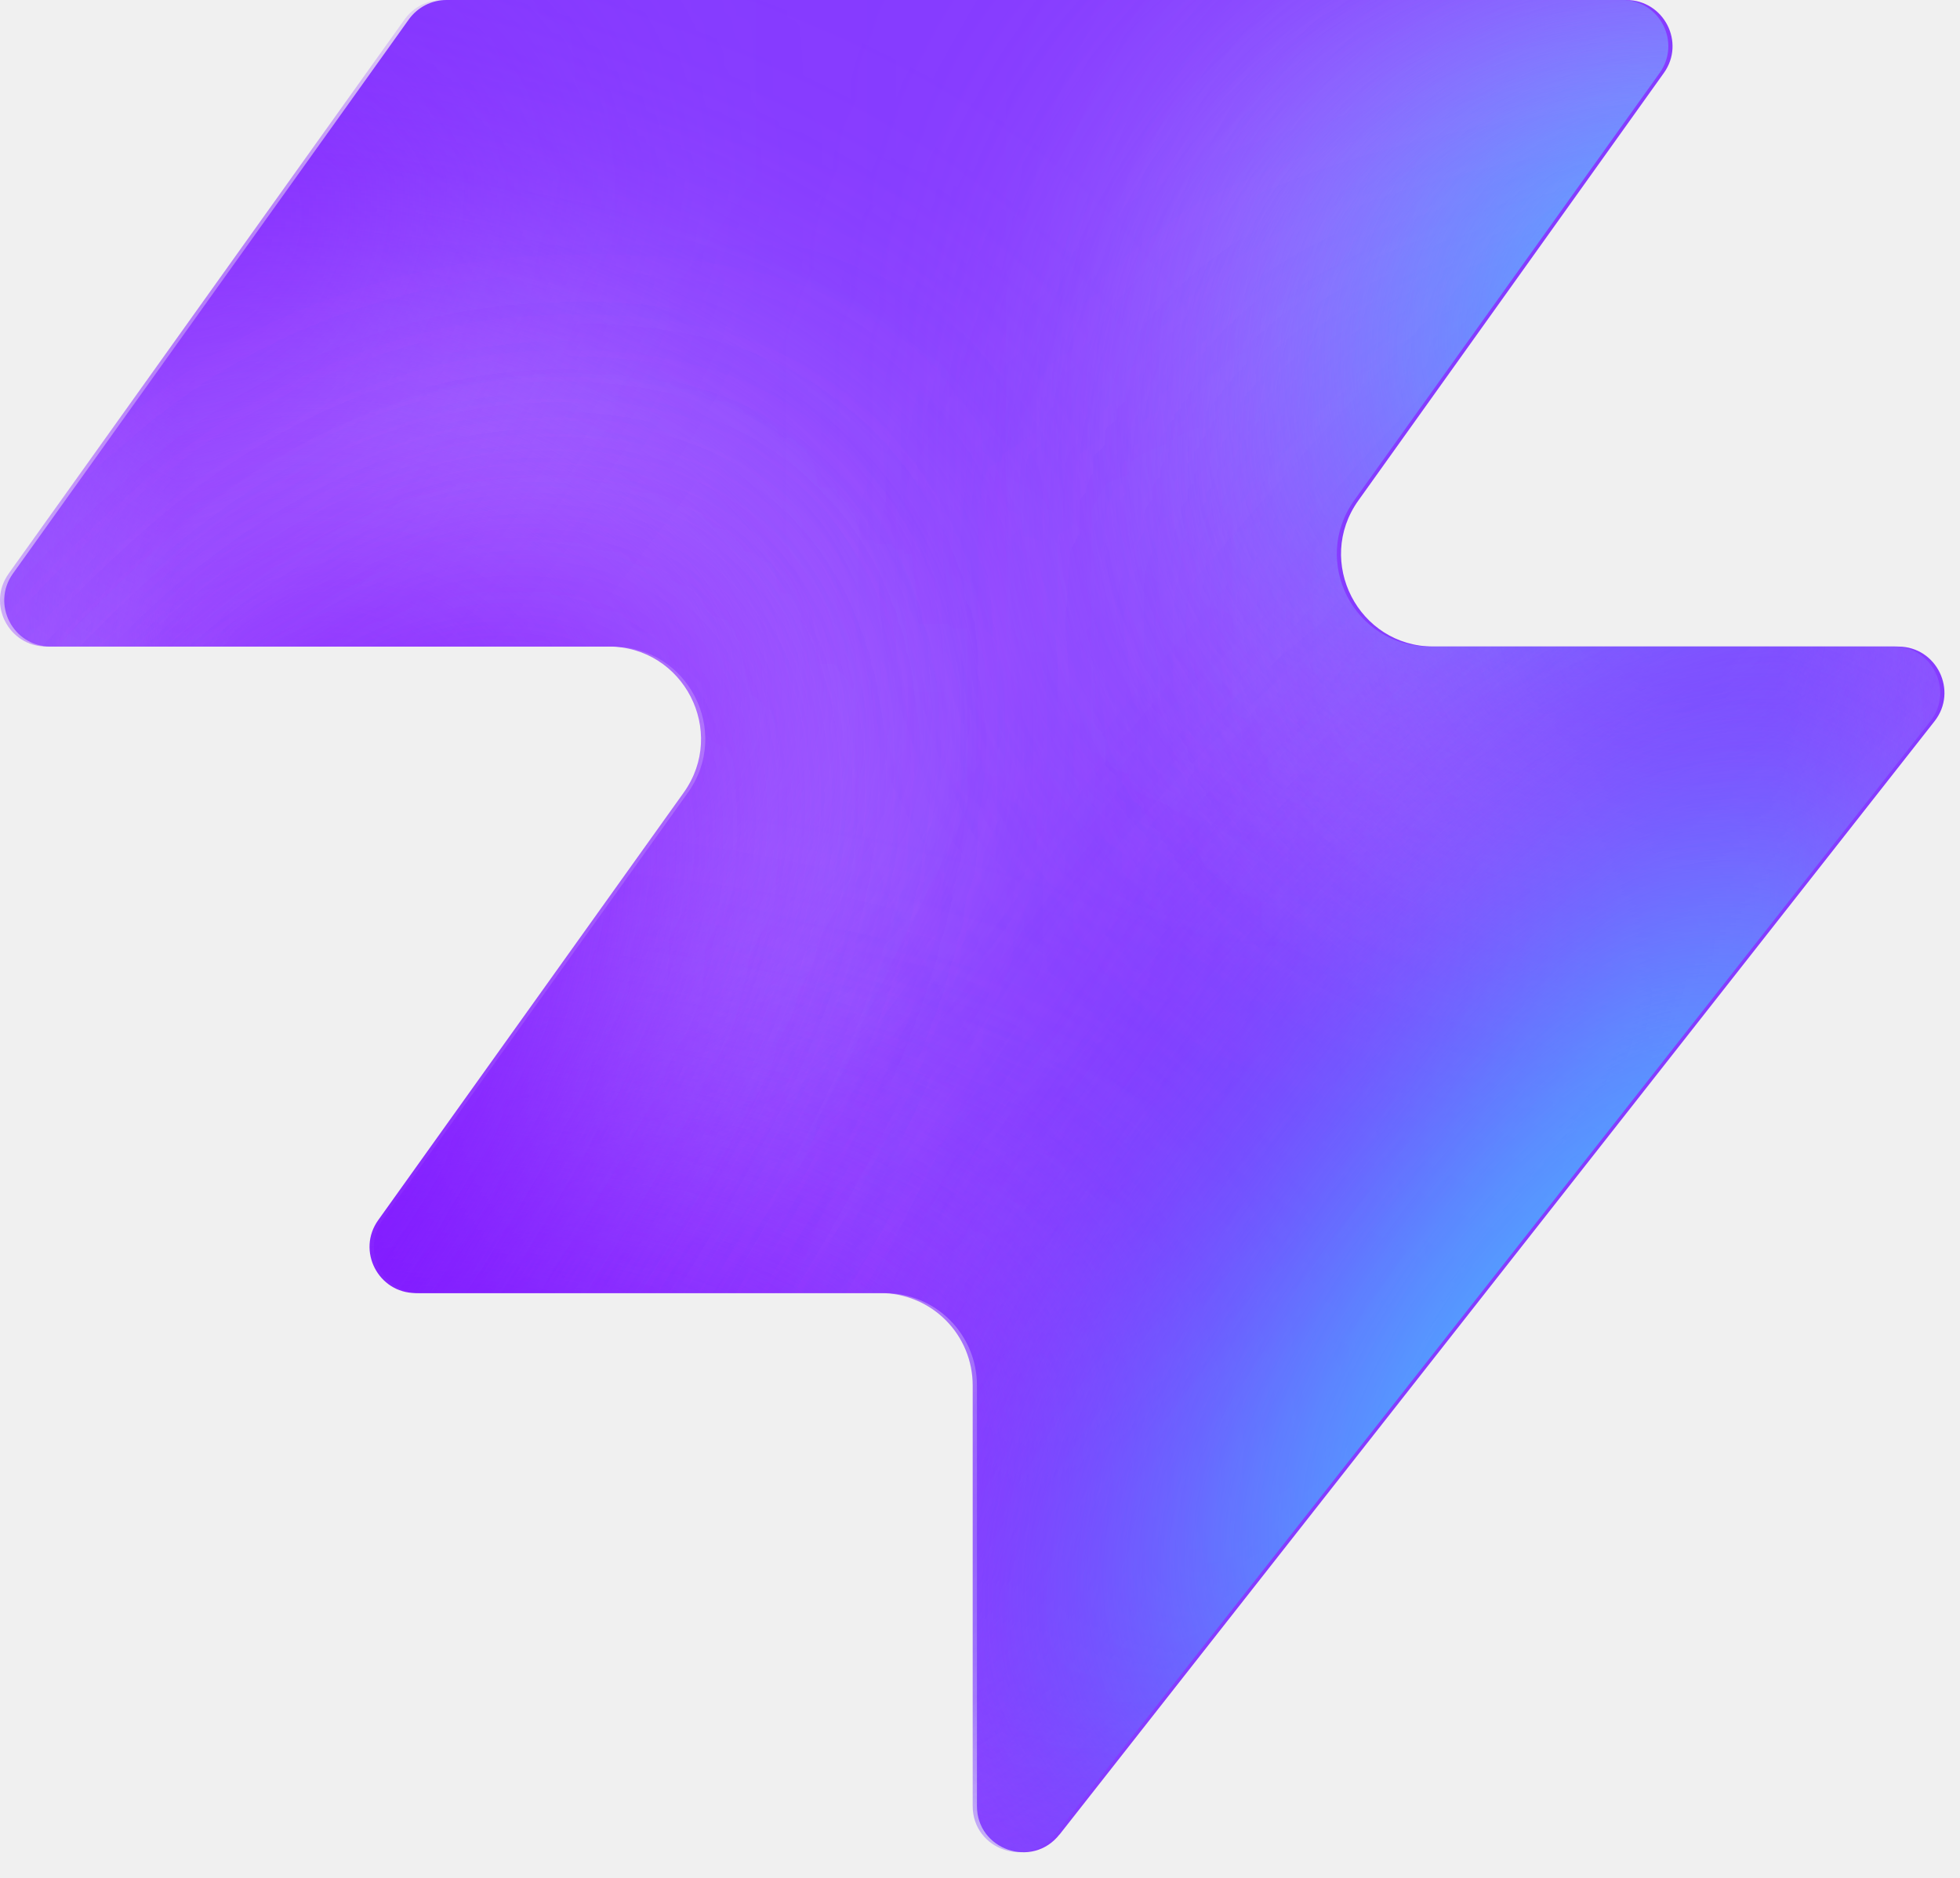
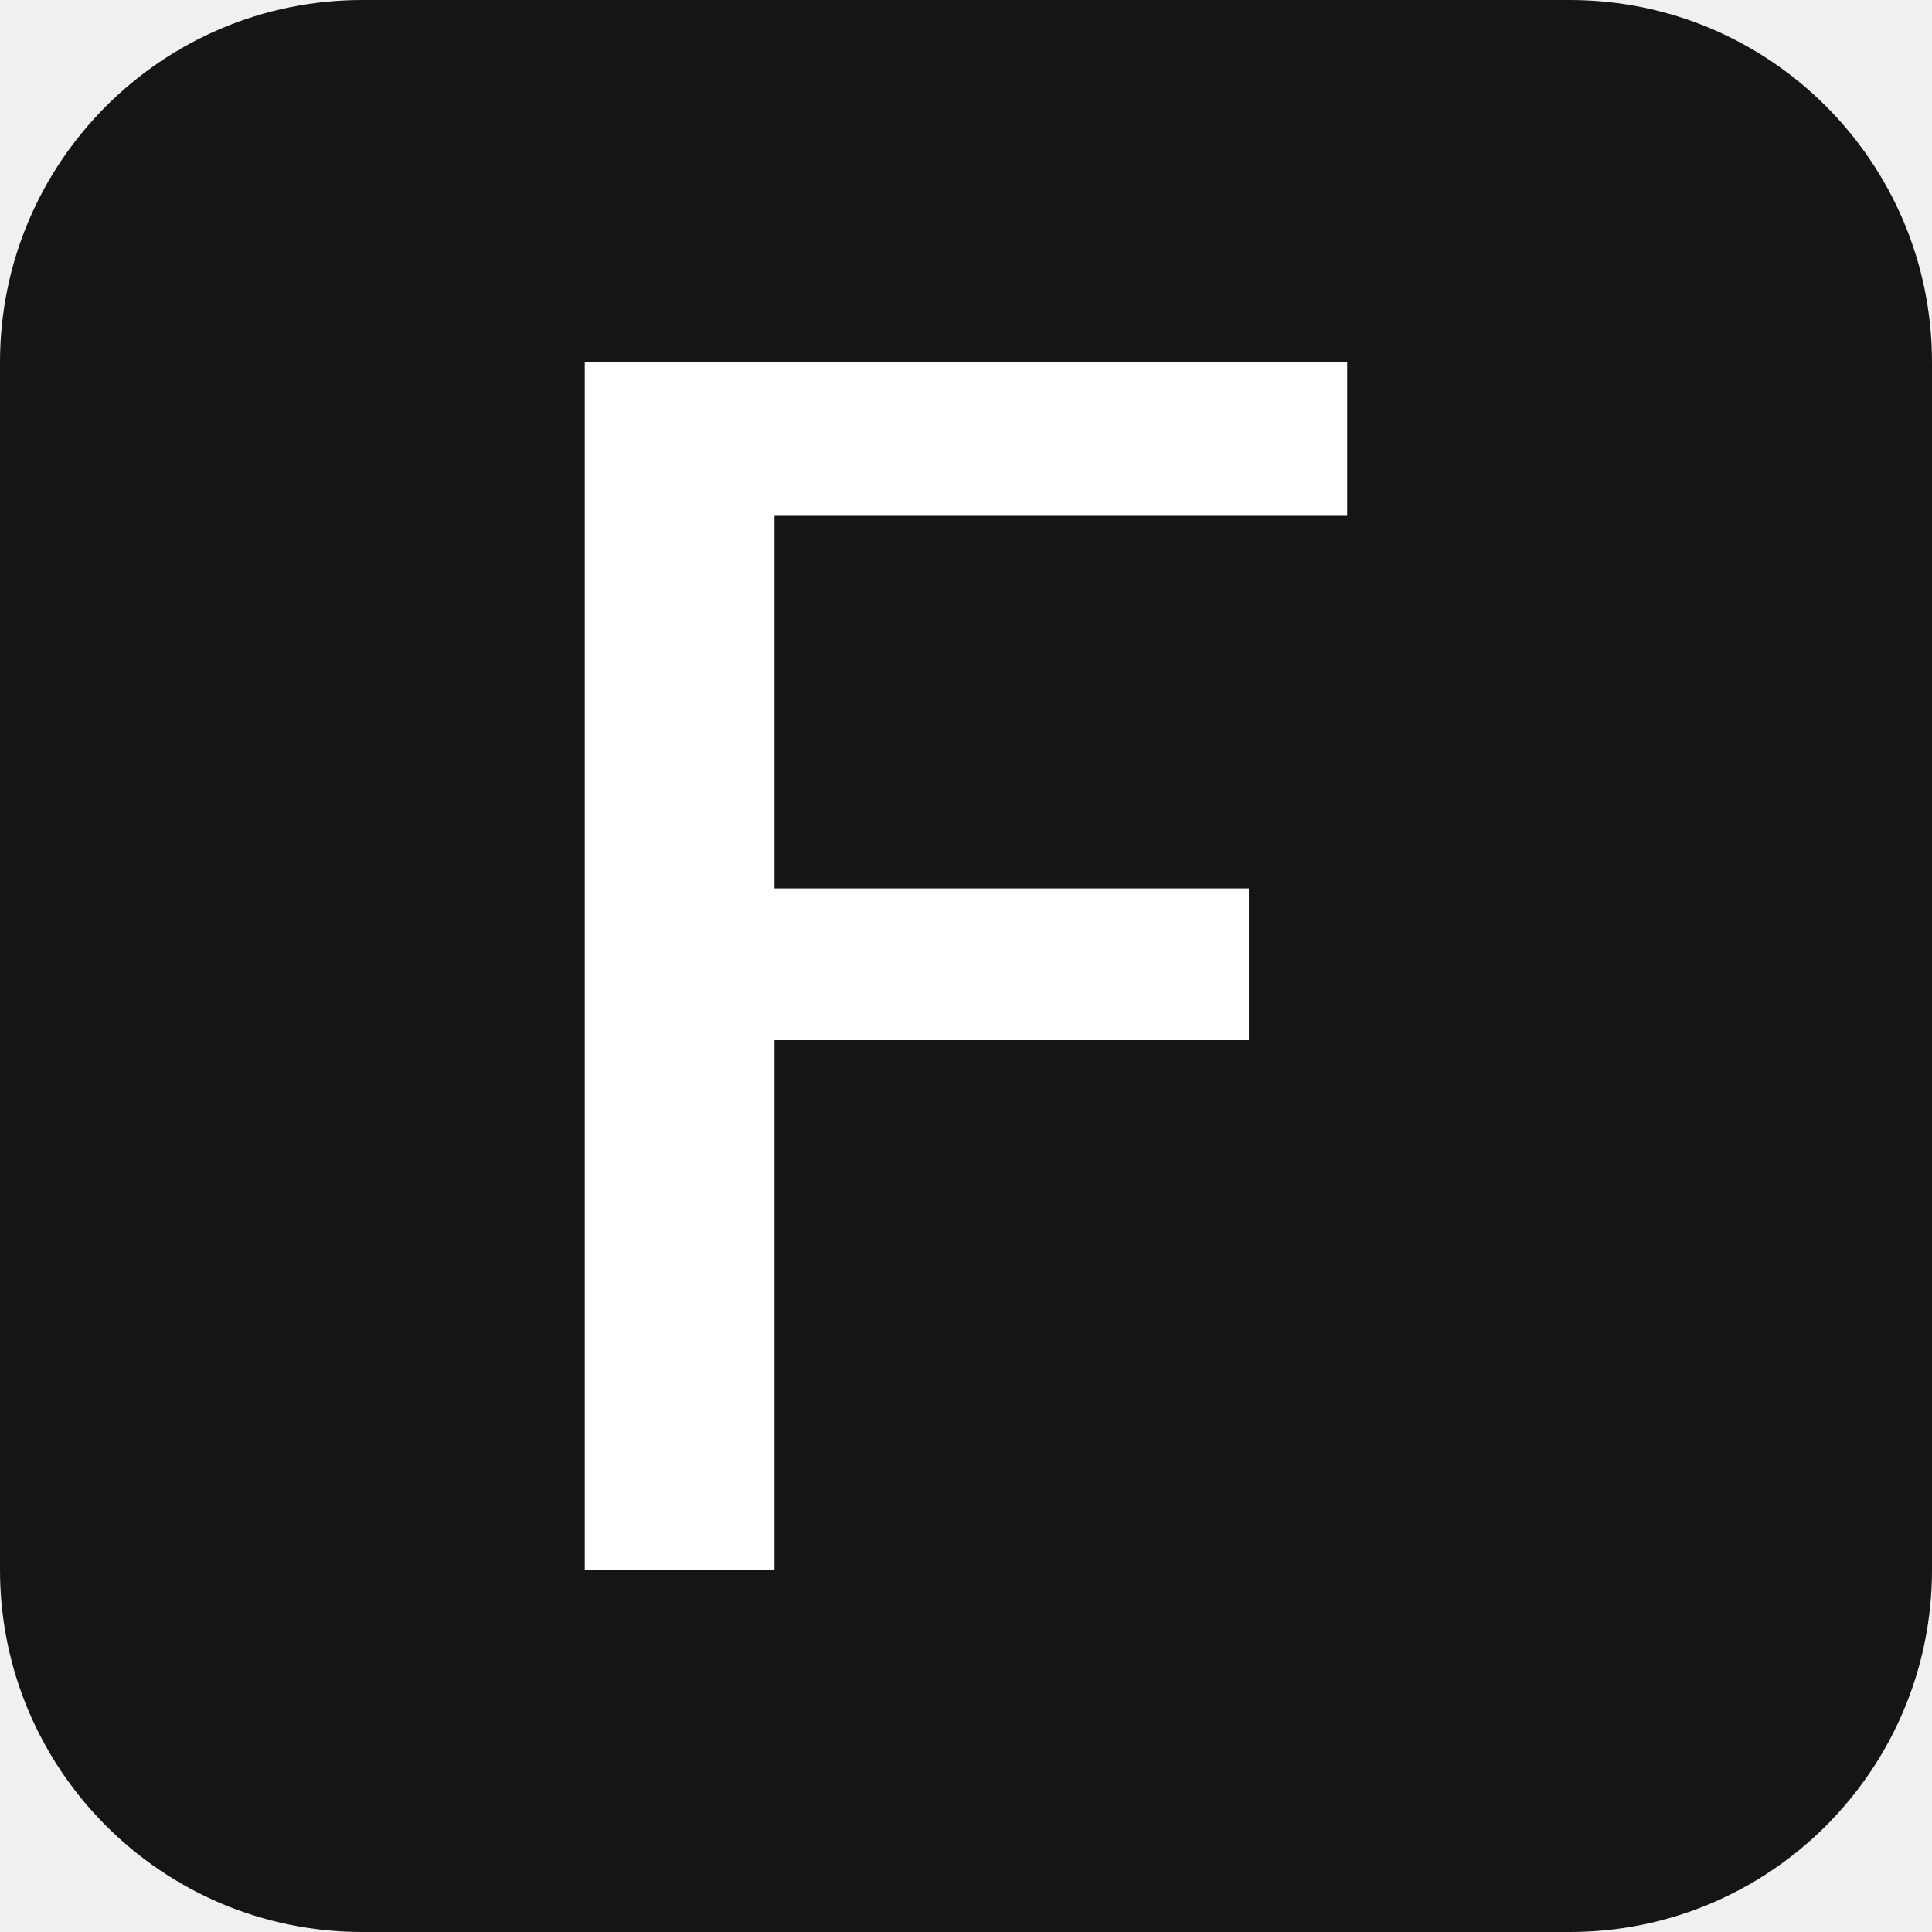
- <svg xmlns="http://www.w3.org/2000/svg" width="48" height="46" fill="none" viewBox="0 0 48 46">
-   <path fill="#863bff" d="M25.946 44.938c-.664.845-2.021.375-2.021-.698V33.937a2.26 2.26 0 0 0-2.262-2.262H10.287c-.92 0-1.456-1.04-.92-1.788l7.48-10.471c1.07-1.497 0-3.578-1.842-3.578H1.237c-.92 0-1.456-1.04-.92-1.788L10.013.474c.214-.297.556-.474.92-.474h28.894c.92 0 1.456 1.04.92 1.788l-7.48 10.471c-1.07 1.498 0 3.579 1.842 3.579h11.377c.943 0 1.473 1.088.89 1.83L25.947 44.94z" style="fill:#863bff;fill:color(display-p3 .525 .23 1);fill-opacity:1" />
-   <mask id="a" width="48" height="46" x="0" y="0" maskUnits="userSpaceOnUse" style="mask-type:alpha">
-     <path fill="#000" d="M25.842 44.938c-.664.844-2.021.375-2.021-.698V33.937a2.26 2.26 0 0 0-2.262-2.262H10.183c-.92 0-1.456-1.04-.92-1.788l7.48-10.471c1.07-1.498 0-3.579-1.842-3.579H1.133c-.92 0-1.456-1.04-.92-1.787L9.91.473c.214-.297.556-.474.92-.474h28.894c.92 0 1.456 1.04.92 1.788l-7.48 10.471c-1.07 1.498 0 3.578 1.842 3.578h11.377c.943 0 1.473 1.088.89 1.832L25.843 44.94z" style="fill:#000;fill-opacity:1" />
-   </mask>
-   <g mask="url(#a)">
-     <g filter="url(#b)">
-       <ellipse cx="5.508" cy="14.704" fill="#ede6ff" rx="5.508" ry="14.704" style="fill:#ede6ff;fill:color(display-p3 .927 .903 1);fill-opacity:1" transform="matrix(.00324 1 1 -.00324 -4.47 31.516)" />
-     </g>
-     <g filter="url(#c)">
-       <ellipse cx="10.399" cy="29.851" fill="#ede6ff" rx="10.399" ry="29.851" style="fill:#ede6ff;fill:color(display-p3 .927 .903 1);fill-opacity:1" transform="matrix(.00324 1 1 -.00324 -39.328 7.883)" />
-     </g>
-     <g filter="url(#d)">
-       <ellipse cx="5.508" cy="30.487" fill="#7e14ff" rx="5.508" ry="30.487" style="fill:#7e14ff;fill:color(display-p3 .492 .077 1);fill-opacity:1" transform="rotate(89.814 -25.913 -14.639)scale(1 -1)" />
-     </g>
-     <g filter="url(#e)">
-       <ellipse cx="5.508" cy="30.599" fill="#7e14ff" rx="5.508" ry="30.599" style="fill:#7e14ff;fill:color(display-p3 .492 .077 1);fill-opacity:1" transform="rotate(89.814 -32.644 -3.334)scale(1 -1)" />
-     </g>
-     <g filter="url(#f)">
-       <ellipse cx="5.508" cy="30.599" fill="#7e14ff" rx="5.508" ry="30.599" style="fill:#7e14ff;fill:color(display-p3 .492 .077 1);fill-opacity:1" transform="matrix(.00324 1 1 -.00324 -34.34 30.47)" />
-     </g>
-     <g filter="url(#g)">
-       <ellipse cx="14.072" cy="22.078" fill="#ede6ff" rx="14.072" ry="22.078" style="fill:#ede6ff;fill:color(display-p3 .927 .903 1);fill-opacity:1" transform="rotate(93.35 24.506 48.493)scale(-1 1)" />
-     </g>
-     <g filter="url(#h)">
-       <ellipse cx="3.47" cy="21.501" fill="#7e14ff" rx="3.47" ry="21.501" style="fill:#7e14ff;fill:color(display-p3 .492 .077 1);fill-opacity:1" transform="rotate(89.009 28.708 47.59)scale(-1 1)" />
-     </g>
-     <g filter="url(#i)">
-       <ellipse cx="3.47" cy="21.501" fill="#7e14ff" rx="3.47" ry="21.501" style="fill:#7e14ff;fill:color(display-p3 .492 .077 1);fill-opacity:1" transform="rotate(89.009 28.708 47.59)scale(-1 1)" />
-     </g>
-     <g filter="url(#j)">
-       <ellipse cx=".387" cy="8.972" fill="#7e14ff" rx="4.407" ry="29.108" style="fill:#7e14ff;fill:color(display-p3 .492 .077 1);fill-opacity:1" transform="rotate(39.51 .387 8.972)" />
-     </g>
-     <g filter="url(#k)">
-       <ellipse cx="47.523" cy="-6.092" fill="#7e14ff" rx="4.407" ry="29.108" style="fill:#7e14ff;fill:color(display-p3 .492 .077 1);fill-opacity:1" transform="rotate(37.892 47.523 -6.092)" />
-     </g>
-     <g filter="url(#l)">
-       <ellipse cx="41.412" cy="6.333" fill="#47bfff" rx="5.971" ry="9.665" style="fill:#47bfff;fill:color(display-p3 .28 .748 1);fill-opacity:1" transform="rotate(37.892 41.412 6.333)" />
-     </g>
-     <g filter="url(#m)">
-       <ellipse cx="-1.879" cy="38.332" fill="#7e14ff" rx="4.407" ry="29.108" style="fill:#7e14ff;fill:color(display-p3 .492 .077 1);fill-opacity:1" transform="rotate(37.892 -1.88 38.332)" />
-     </g>
-     <g filter="url(#n)">
-       <ellipse cx="-1.879" cy="38.332" fill="#7e14ff" rx="4.407" ry="29.108" style="fill:#7e14ff;fill:color(display-p3 .492 .077 1);fill-opacity:1" transform="rotate(37.892 -1.88 38.332)" />
-     </g>
-     <g filter="url(#o)">
-       <ellipse cx="35.651" cy="29.907" fill="#7e14ff" rx="4.407" ry="29.108" style="fill:#7e14ff;fill:color(display-p3 .492 .077 1);fill-opacity:1" transform="rotate(37.892 35.651 29.907)" />
-     </g>
-     <g filter="url(#p)">
-       <ellipse cx="38.418" cy="32.4" fill="#47bfff" rx="5.971" ry="15.297" style="fill:#47bfff;fill:color(display-p3 .28 .748 1);fill-opacity:1" transform="rotate(37.892 38.418 32.4)" />
-     </g>
+ <svg xmlns="http://www.w3.org/2000/svg" viewBox="0 0 32 32">
+   <rect width="32" height="32" rx="6" fill="#151515" />
+   <g transform="translate(7.9714 26) scale(0.02857 -0.02857)">
+     <path fill="#ffffff" d="M60 0V700H502V611H170V395H445V307H170V0Z" />
  </g>
-   <defs>
-     <filter id="b" width="60.045" height="41.654" x="-19.77" y="16.149" color-interpolation-filters="sRGB" filterUnits="userSpaceOnUse">
-       <feFlood flood-opacity="0" result="BackgroundImageFix" />
-       <feBlend in="SourceGraphic" in2="BackgroundImageFix" result="shape" />
-       <feGaussianBlur result="effect1_foregroundBlur_2002_17158" stdDeviation="7.659" />
-     </filter>
-     <filter id="c" width="90.34" height="51.437" x="-54.613" y="-7.533" color-interpolation-filters="sRGB" filterUnits="userSpaceOnUse">
-       <feFlood flood-opacity="0" result="BackgroundImageFix" />
-       <feBlend in="SourceGraphic" in2="BackgroundImageFix" result="shape" />
-       <feGaussianBlur result="effect1_foregroundBlur_2002_17158" stdDeviation="7.659" />
-     </filter>
-     <filter id="d" width="79.355" height="29.4" x="-49.64" y="2.03" color-interpolation-filters="sRGB" filterUnits="userSpaceOnUse">
-       <feFlood flood-opacity="0" result="BackgroundImageFix" />
-       <feBlend in="SourceGraphic" in2="BackgroundImageFix" result="shape" />
-       <feGaussianBlur result="effect1_foregroundBlur_2002_17158" stdDeviation="4.596" />
-     </filter>
-     <filter id="e" width="79.579" height="29.4" x="-45.045" y="20.029" color-interpolation-filters="sRGB" filterUnits="userSpaceOnUse">
-       <feFlood flood-opacity="0" result="BackgroundImageFix" />
-       <feBlend in="SourceGraphic" in2="BackgroundImageFix" result="shape" />
-       <feGaussianBlur result="effect1_foregroundBlur_2002_17158" stdDeviation="4.596" />
-     </filter>
-     <filter id="f" width="79.579" height="29.4" x="-43.513" y="21.178" color-interpolation-filters="sRGB" filterUnits="userSpaceOnUse">
-       <feFlood flood-opacity="0" result="BackgroundImageFix" />
-       <feBlend in="SourceGraphic" in2="BackgroundImageFix" result="shape" />
-       <feGaussianBlur result="effect1_foregroundBlur_2002_17158" stdDeviation="4.596" />
-     </filter>
-     <filter id="g" width="74.749" height="58.852" x="15.756" y="-17.901" color-interpolation-filters="sRGB" filterUnits="userSpaceOnUse">
-       <feFlood flood-opacity="0" result="BackgroundImageFix" />
-       <feBlend in="SourceGraphic" in2="BackgroundImageFix" result="shape" />
-       <feGaussianBlur result="effect1_foregroundBlur_2002_17158" stdDeviation="7.659" />
-     </filter>
-     <filter id="h" width="61.377" height="25.362" x="23.548" y="2.284" color-interpolation-filters="sRGB" filterUnits="userSpaceOnUse">
-       <feFlood flood-opacity="0" result="BackgroundImageFix" />
-       <feBlend in="SourceGraphic" in2="BackgroundImageFix" result="shape" />
-       <feGaussianBlur result="effect1_foregroundBlur_2002_17158" stdDeviation="4.596" />
-     </filter>
-     <filter id="i" width="61.377" height="25.362" x="23.548" y="2.284" color-interpolation-filters="sRGB" filterUnits="userSpaceOnUse">
-       <feFlood flood-opacity="0" result="BackgroundImageFix" />
-       <feBlend in="SourceGraphic" in2="BackgroundImageFix" result="shape" />
-       <feGaussianBlur result="effect1_foregroundBlur_2002_17158" stdDeviation="4.596" />
-     </filter>
-     <filter id="j" width="56.045" height="63.649" x="-27.636" y="-22.853" color-interpolation-filters="sRGB" filterUnits="userSpaceOnUse">
-       <feFlood flood-opacity="0" result="BackgroundImageFix" />
-       <feBlend in="SourceGraphic" in2="BackgroundImageFix" result="shape" />
-       <feGaussianBlur result="effect1_foregroundBlur_2002_17158" stdDeviation="4.596" />
-     </filter>
-     <filter id="k" width="54.814" height="64.646" x="20.116" y="-38.415" color-interpolation-filters="sRGB" filterUnits="userSpaceOnUse">
-       <feFlood flood-opacity="0" result="BackgroundImageFix" />
-       <feBlend in="SourceGraphic" in2="BackgroundImageFix" result="shape" />
-       <feGaussianBlur result="effect1_foregroundBlur_2002_17158" stdDeviation="4.596" />
-     </filter>
-     <filter id="l" width="33.541" height="35.313" x="24.641" y="-11.323" color-interpolation-filters="sRGB" filterUnits="userSpaceOnUse">
-       <feFlood flood-opacity="0" result="BackgroundImageFix" />
-       <feBlend in="SourceGraphic" in2="BackgroundImageFix" result="shape" />
-       <feGaussianBlur result="effect1_foregroundBlur_2002_17158" stdDeviation="4.596" />
-     </filter>
-     <filter id="m" width="54.814" height="64.646" x="-29.286" y="6.009" color-interpolation-filters="sRGB" filterUnits="userSpaceOnUse">
-       <feFlood flood-opacity="0" result="BackgroundImageFix" />
-       <feBlend in="SourceGraphic" in2="BackgroundImageFix" result="shape" />
-       <feGaussianBlur result="effect1_foregroundBlur_2002_17158" stdDeviation="4.596" />
-     </filter>
-     <filter id="n" width="54.814" height="64.646" x="-29.286" y="6.009" color-interpolation-filters="sRGB" filterUnits="userSpaceOnUse">
-       <feFlood flood-opacity="0" result="BackgroundImageFix" />
-       <feBlend in="SourceGraphic" in2="BackgroundImageFix" result="shape" />
-       <feGaussianBlur result="effect1_foregroundBlur_2002_17158" stdDeviation="4.596" />
-     </filter>
-     <filter id="o" width="54.814" height="64.646" x="8.244" y="-2.416" color-interpolation-filters="sRGB" filterUnits="userSpaceOnUse">
-       <feFlood flood-opacity="0" result="BackgroundImageFix" />
-       <feBlend in="SourceGraphic" in2="BackgroundImageFix" result="shape" />
-       <feGaussianBlur result="effect1_foregroundBlur_2002_17158" stdDeviation="4.596" />
-     </filter>
-     <filter id="p" width="39.409" height="43.623" x="18.713" y="10.588" color-interpolation-filters="sRGB" filterUnits="userSpaceOnUse">
-       <feFlood flood-opacity="0" result="BackgroundImageFix" />
-       <feBlend in="SourceGraphic" in2="BackgroundImageFix" result="shape" />
-       <feGaussianBlur result="effect1_foregroundBlur_2002_17158" stdDeviation="4.596" />
-     </filter>
-   </defs>
</svg>
